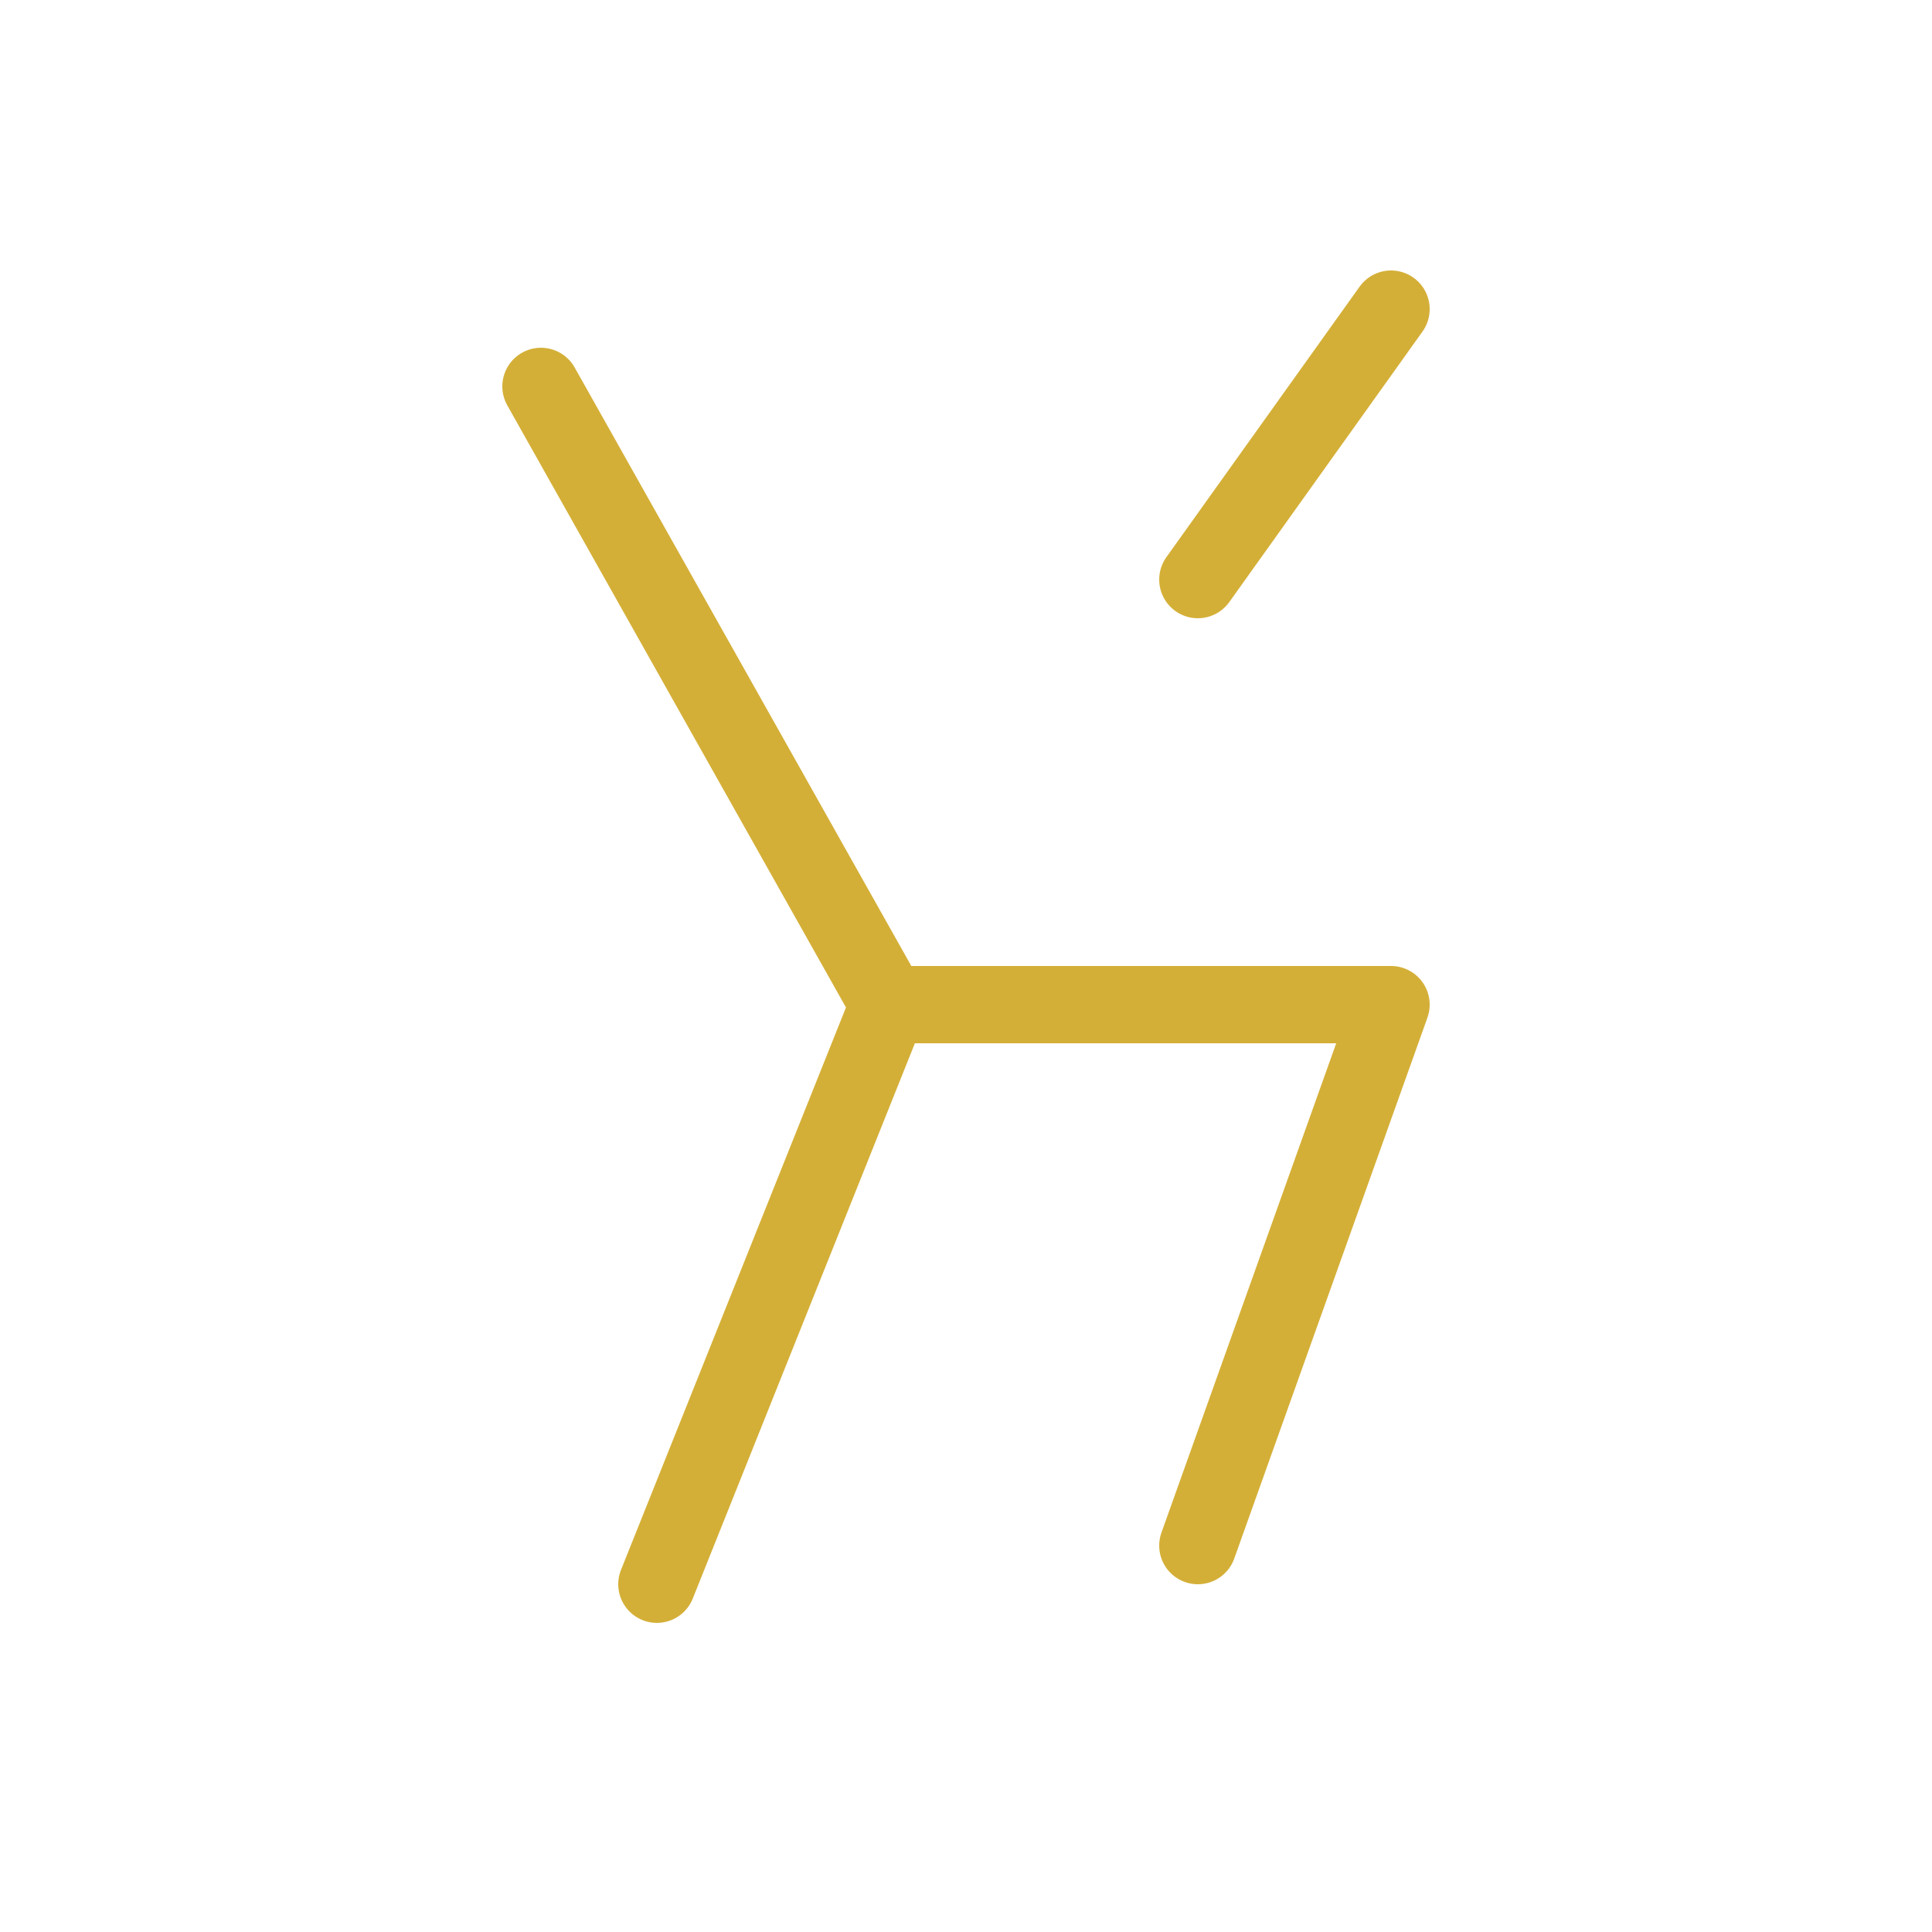
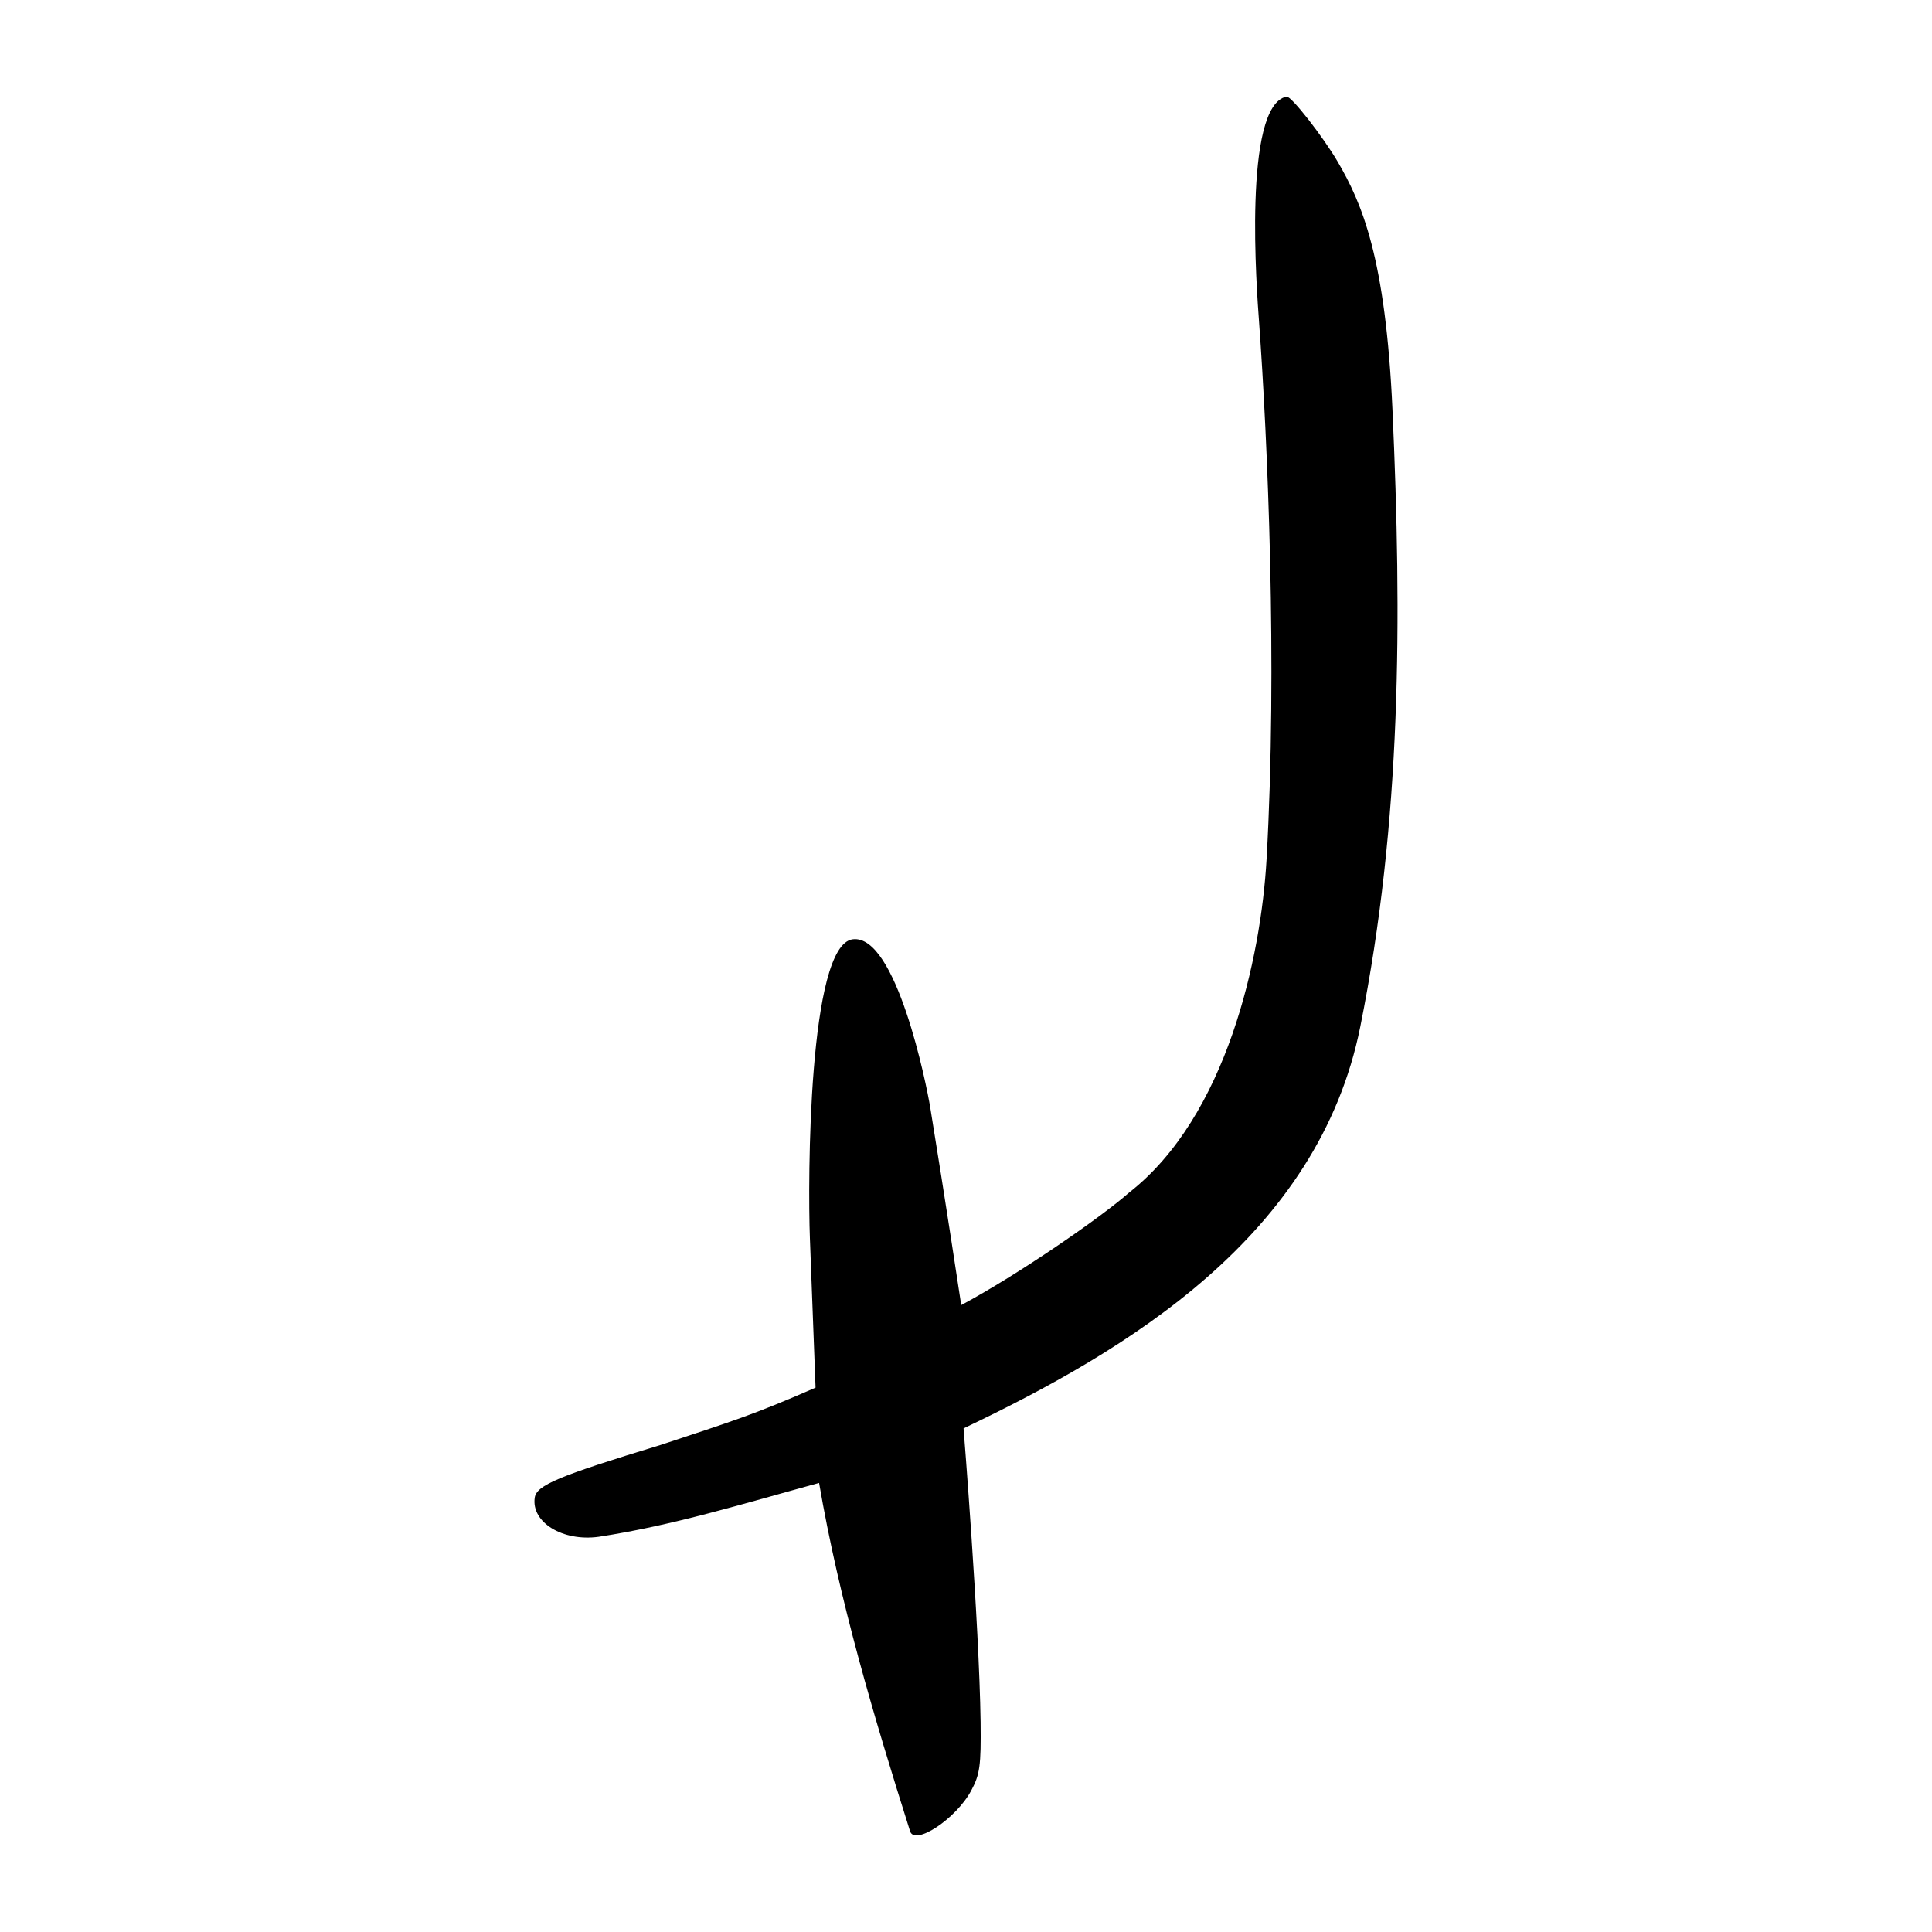
- <svg xmlns="http://www.w3.org/2000/svg" viewBox="0 0 100 100">
-   <g fill="none" stroke="#d4af37" stroke-width="4" stroke-linecap="round" stroke-linejoin="round">
-     <path d="M28 20 L46 52 L34 82" />
-     <path d="M46 52 L72 52 L62 80" />
-     <path d="M62 30 L72 16" />
-   </g>
+ <svg xmlns="http://www.w3.org/2000/svg" viewBox="0 0 300 300" height="300" width="300" id="svg177" version="1.1">
+   <defs id="defs181" />
+   <path id="path187" d="m 141.316,284.351 c -5.664,-17.896 -11.02,-35.962 -14.129,-54.083 -11.679,3.191 -22.621,6.595 -34.245,8.365 -5.562,0.762 -10.467,-2.243 -9.91,-6.072 0.281,-1.936 3.646,-3.345 19.591,-8.203 10.947,-3.632 14.282,-4.617 24.016,-8.885 l -0.879,-23.204 c -0.338,-8.931 -0.271,-45.569 6.663,-46.418 6.747,-0.826 11.449,22.603 12.013,26.049 2.336,14.284 4.822,30.754 4.822,30.754 8.937,-4.783 21.795,-13.687 26.048,-17.453 15.179,-11.839 20.504,-36.512 21.368,-51.808 1.703,-30.133 0.157,-65.201 -1.172,-83.456 -0.334,-4.595 -2.559,-33.589 4.275,-34.933 0.733,-0.144 5.728,6.332 7.913,10.059 3.783,6.456 7.475,14.938 8.539,38.653 1.452,32.362 1.436,63.604 -5.002,95.698 -6.526,32.535 -36.199,50.297 -61.607,62.384 0,0 2.434,30.252 2.647,45.616 0.075,6.788 -0.104,8.091 -1.462,10.632 -2.333,4.366 -8.76,8.612 -9.489,6.306 z" style="fill:#000000;stroke-width:0.691" />
</svg>
